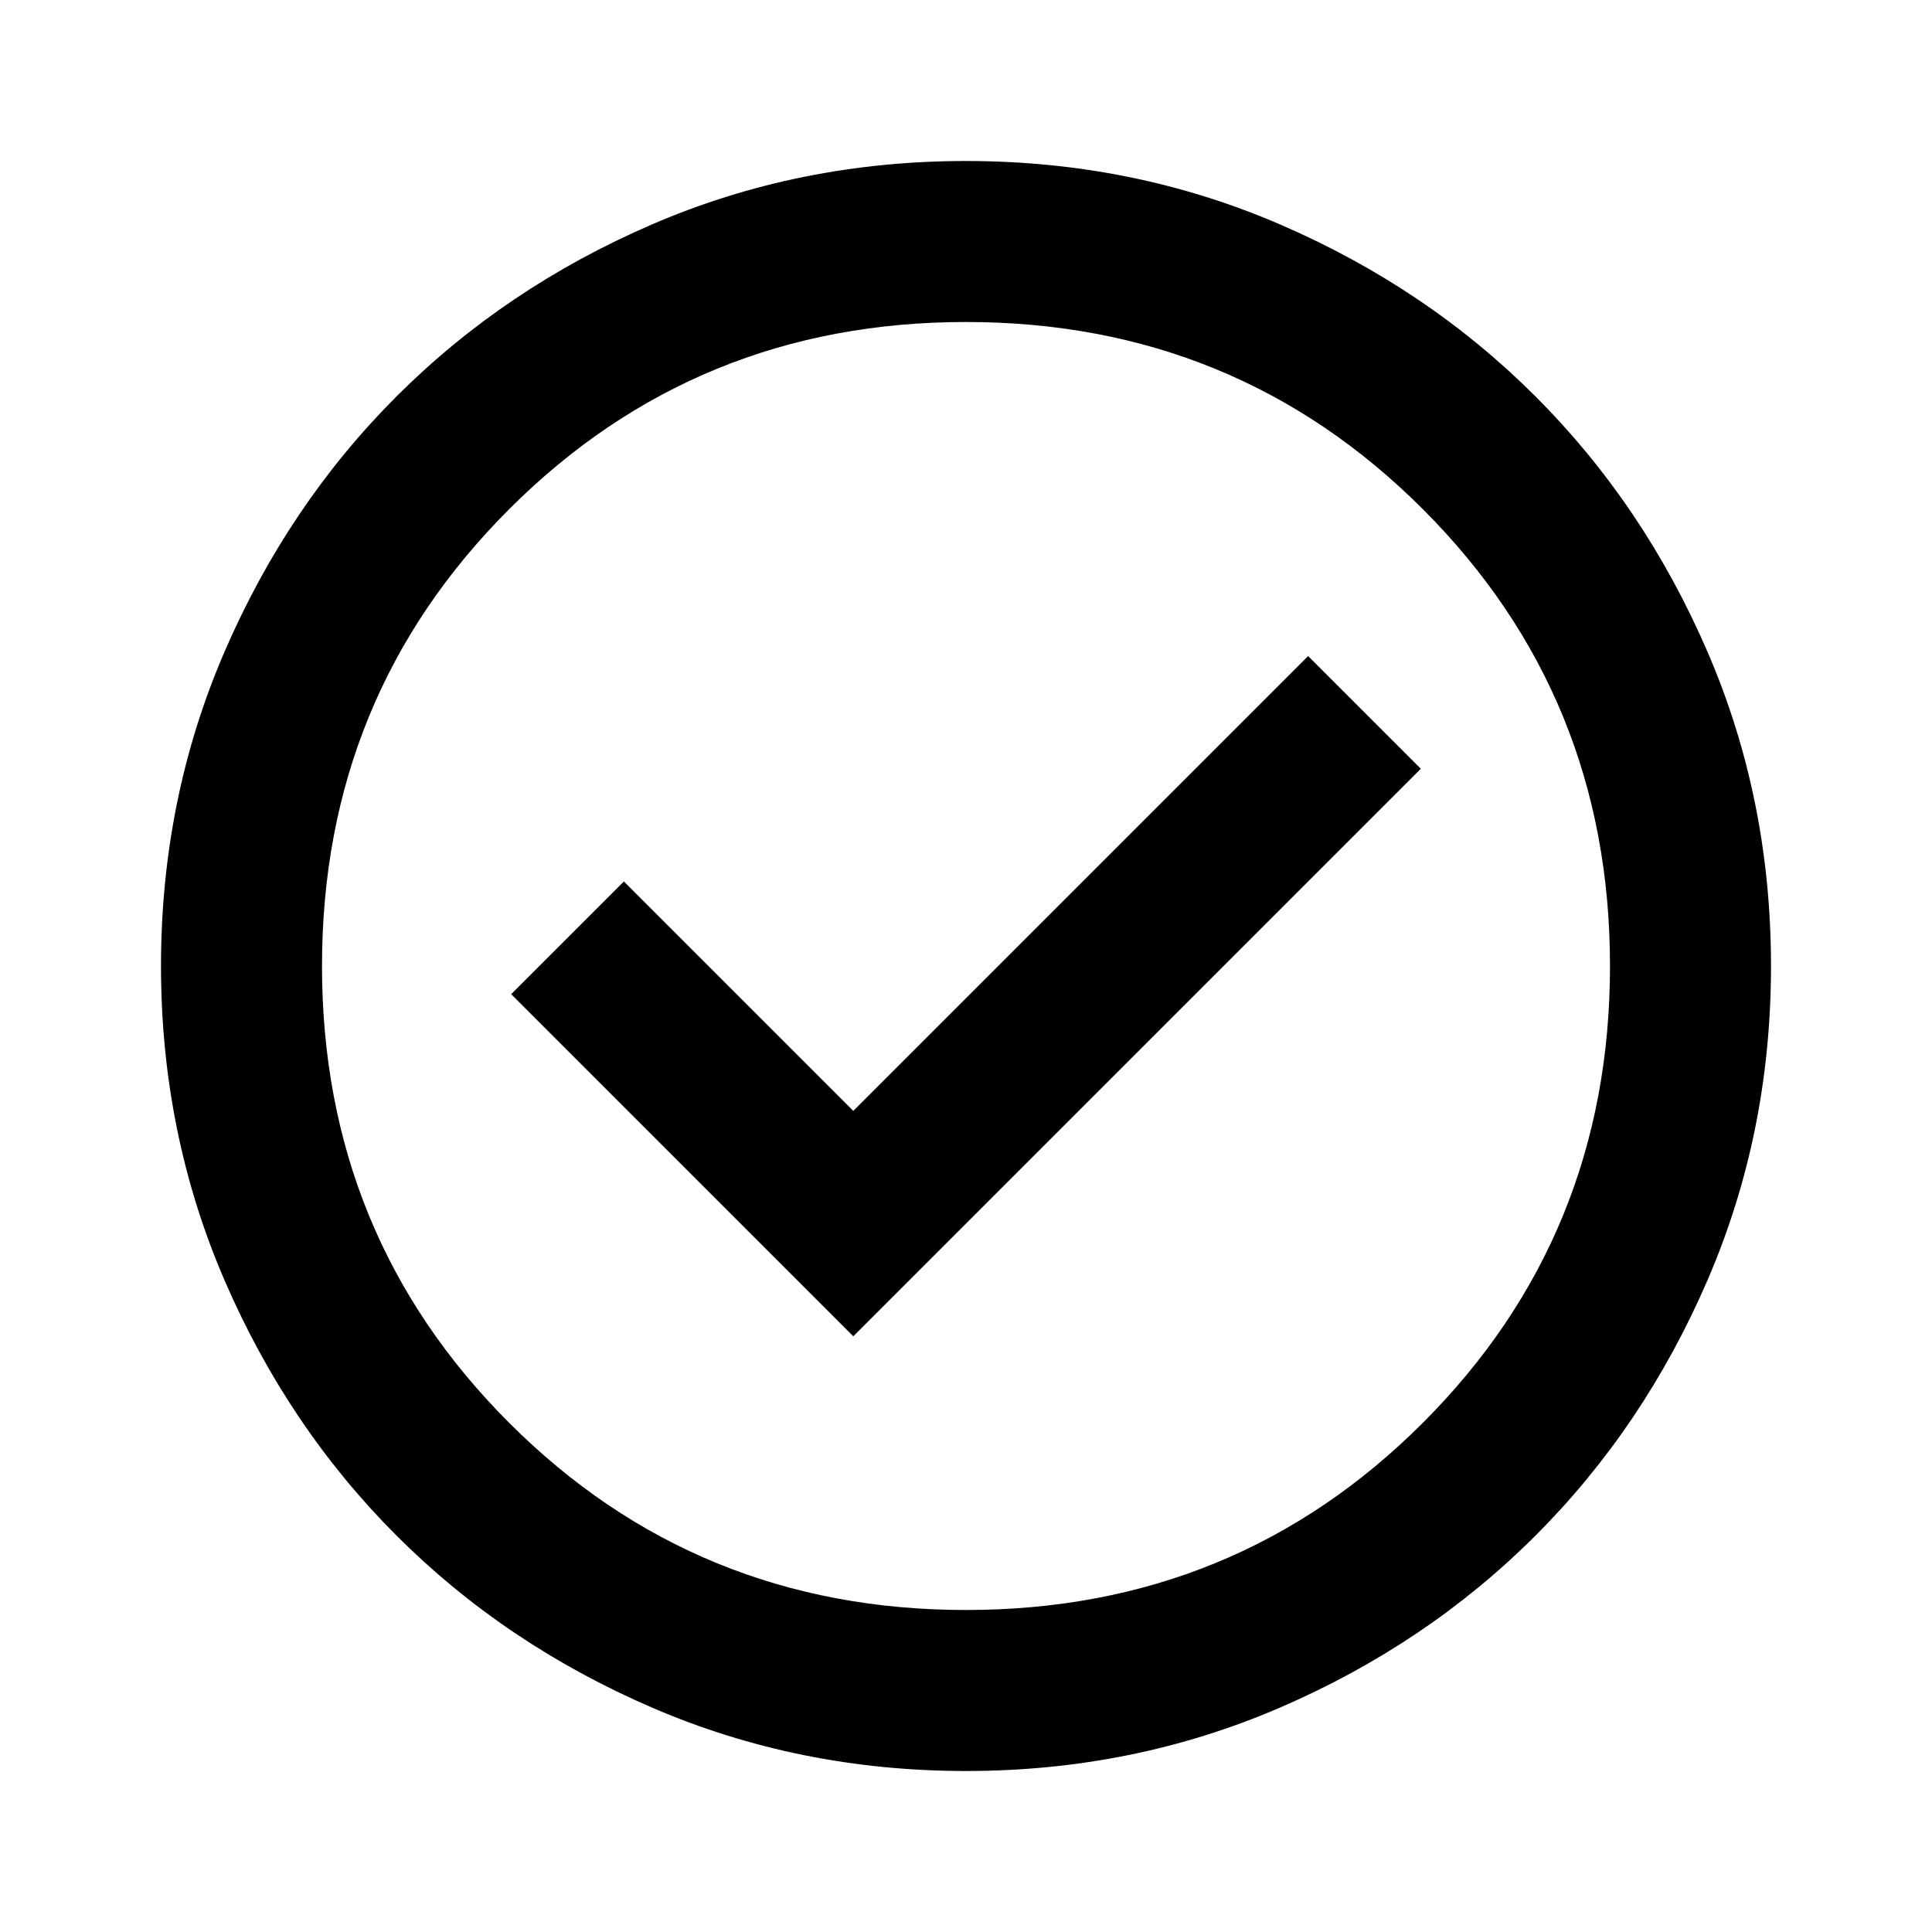
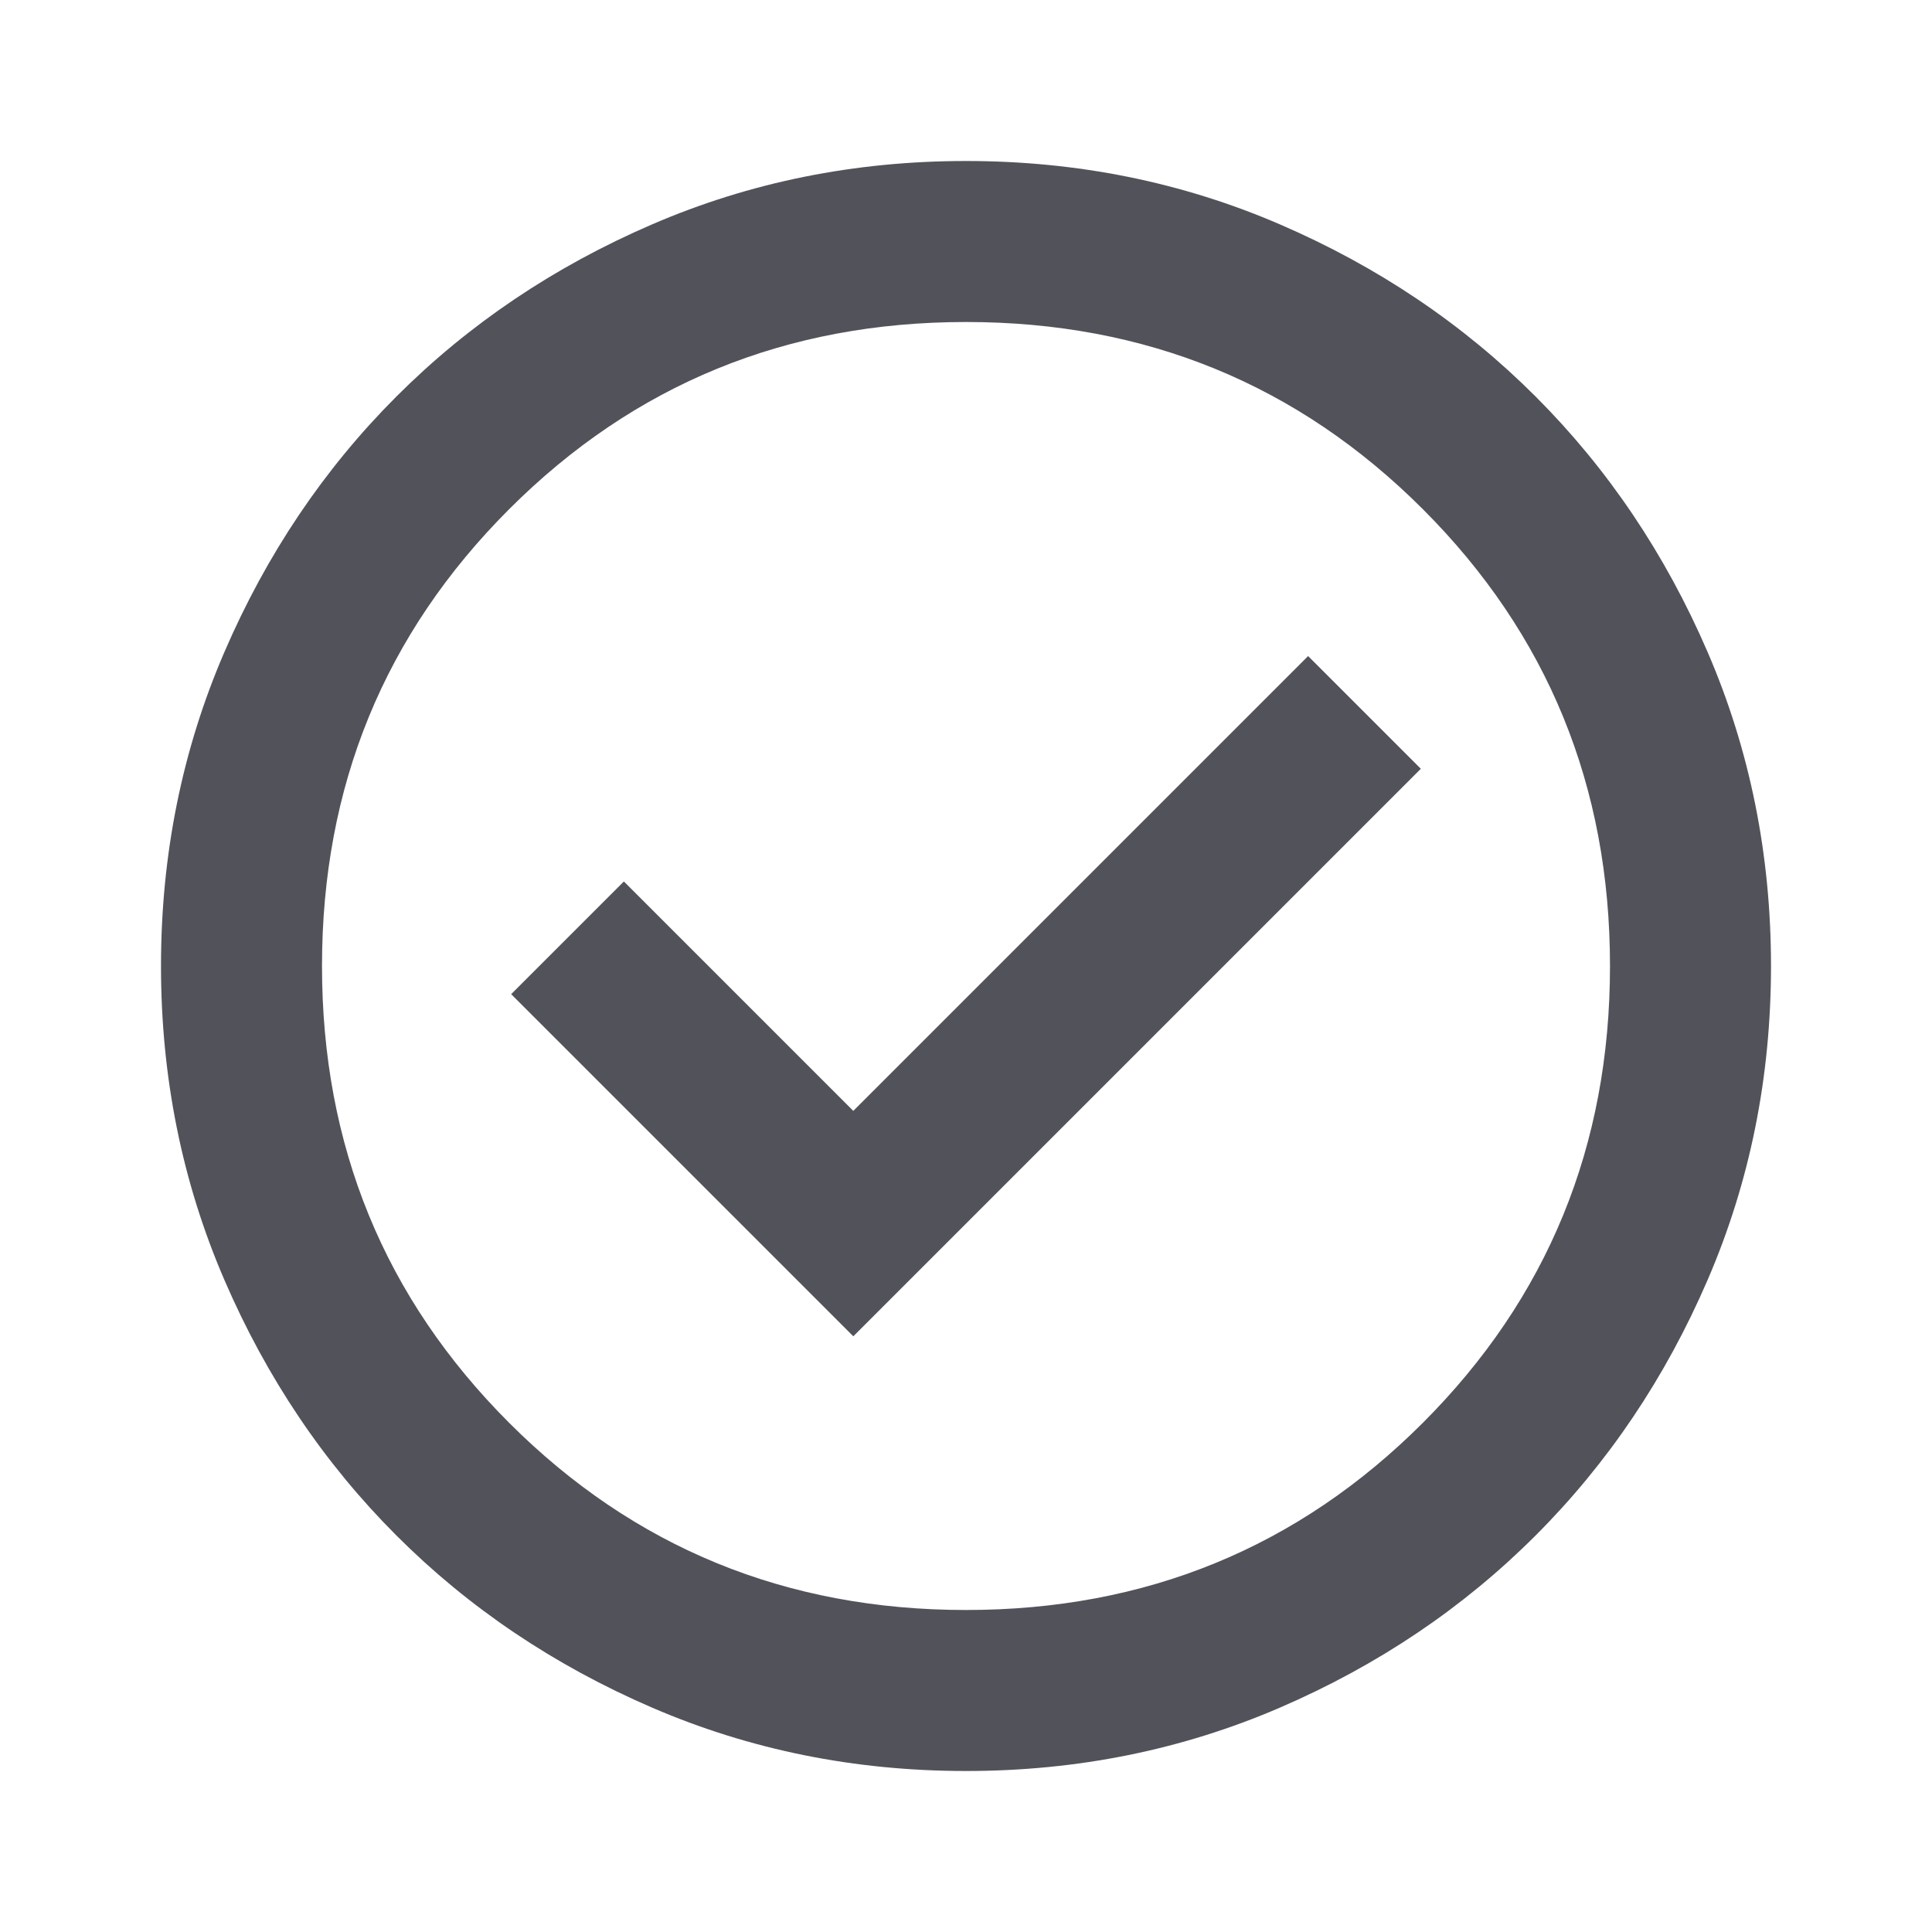
- <svg xmlns="http://www.w3.org/2000/svg" height="24px" viewBox="0 -960 960 960" width="24px" fill="#000000">
+ <svg xmlns="http://www.w3.org/2000/svg" height="24px" viewBox="0 -960 960 960" width="24px" fill="#52525B">
  <path d="m424-296 282-282-56-56-226 226-114-114-56 56 170 170Zm56 216q-83 0-156-31.5T197-197q-54-54-85.5-127T80-480q0-83 31.5-156T197-763q54-54 127-85.5T480-880q83 0 156 31.5T763-763q54 54 85.5 127T880-480q0 83-31.5 156T763-197q-54 54-127 85.5T480-80Zm0-80q134 0 227-93t93-227q0-134-93-227t-227-93q-134 0-227 93t-93 227q0 134 93 227t227 93Zm0-320Z" />
</svg>
